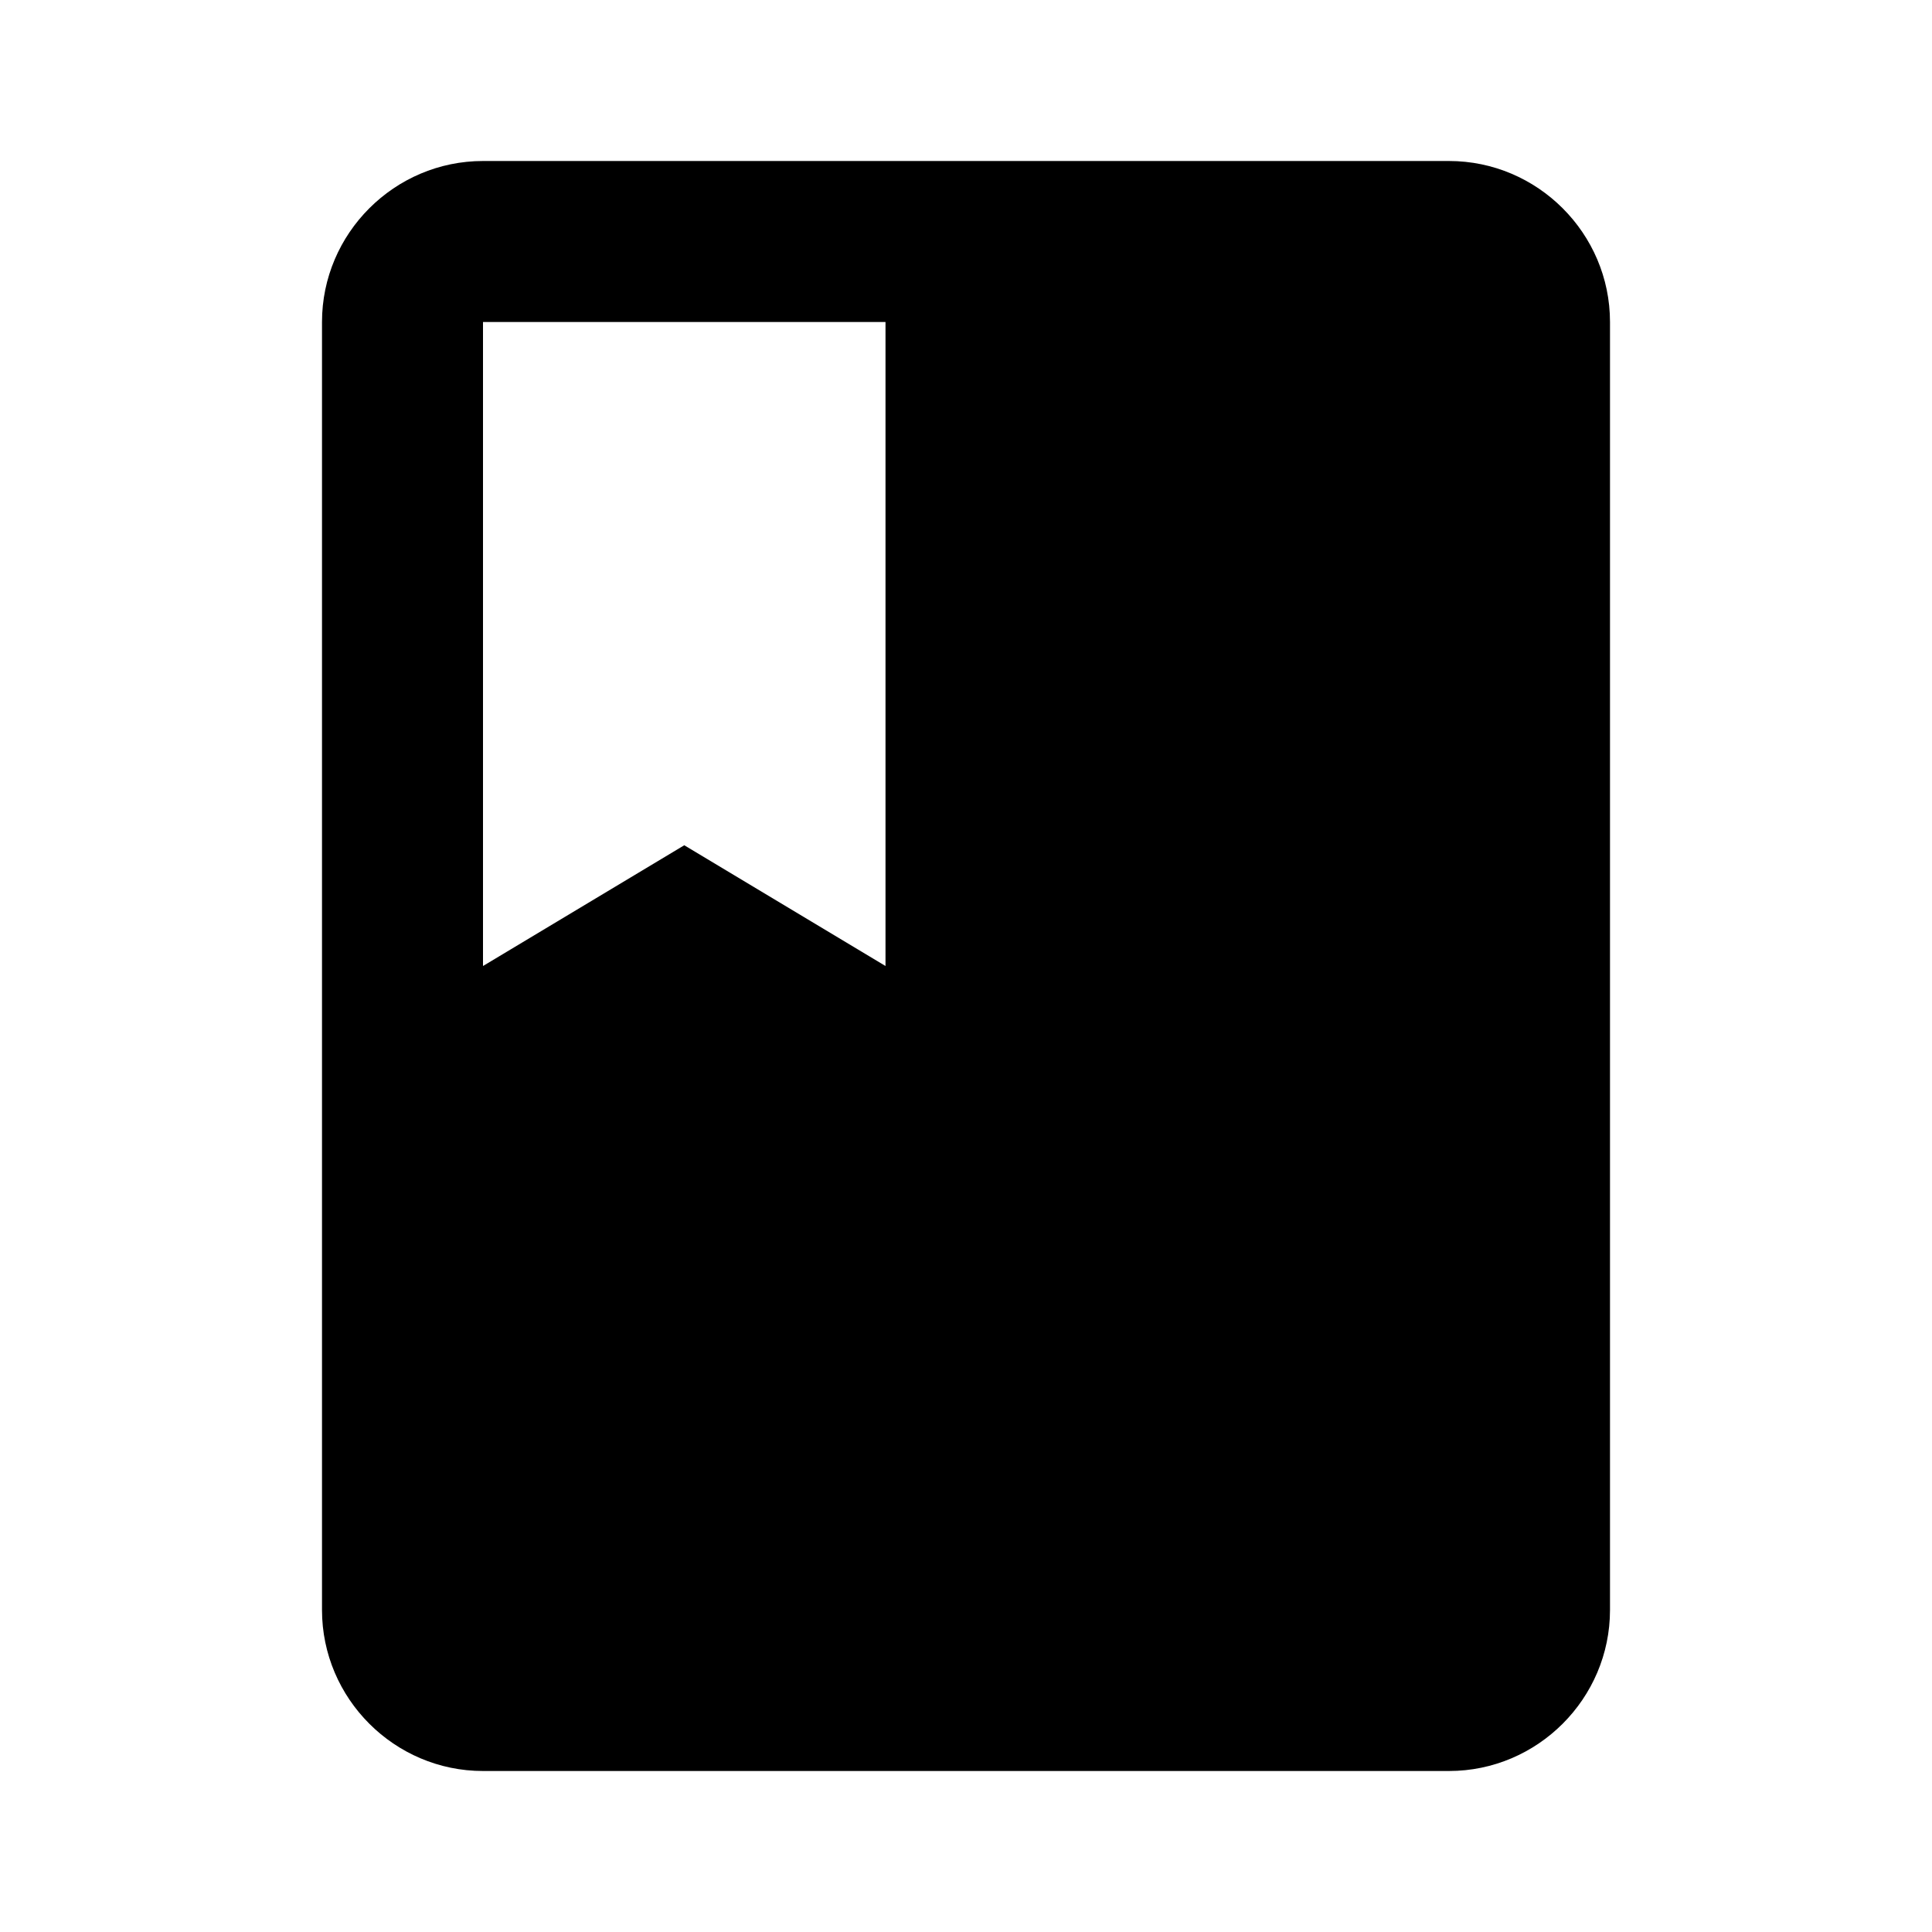
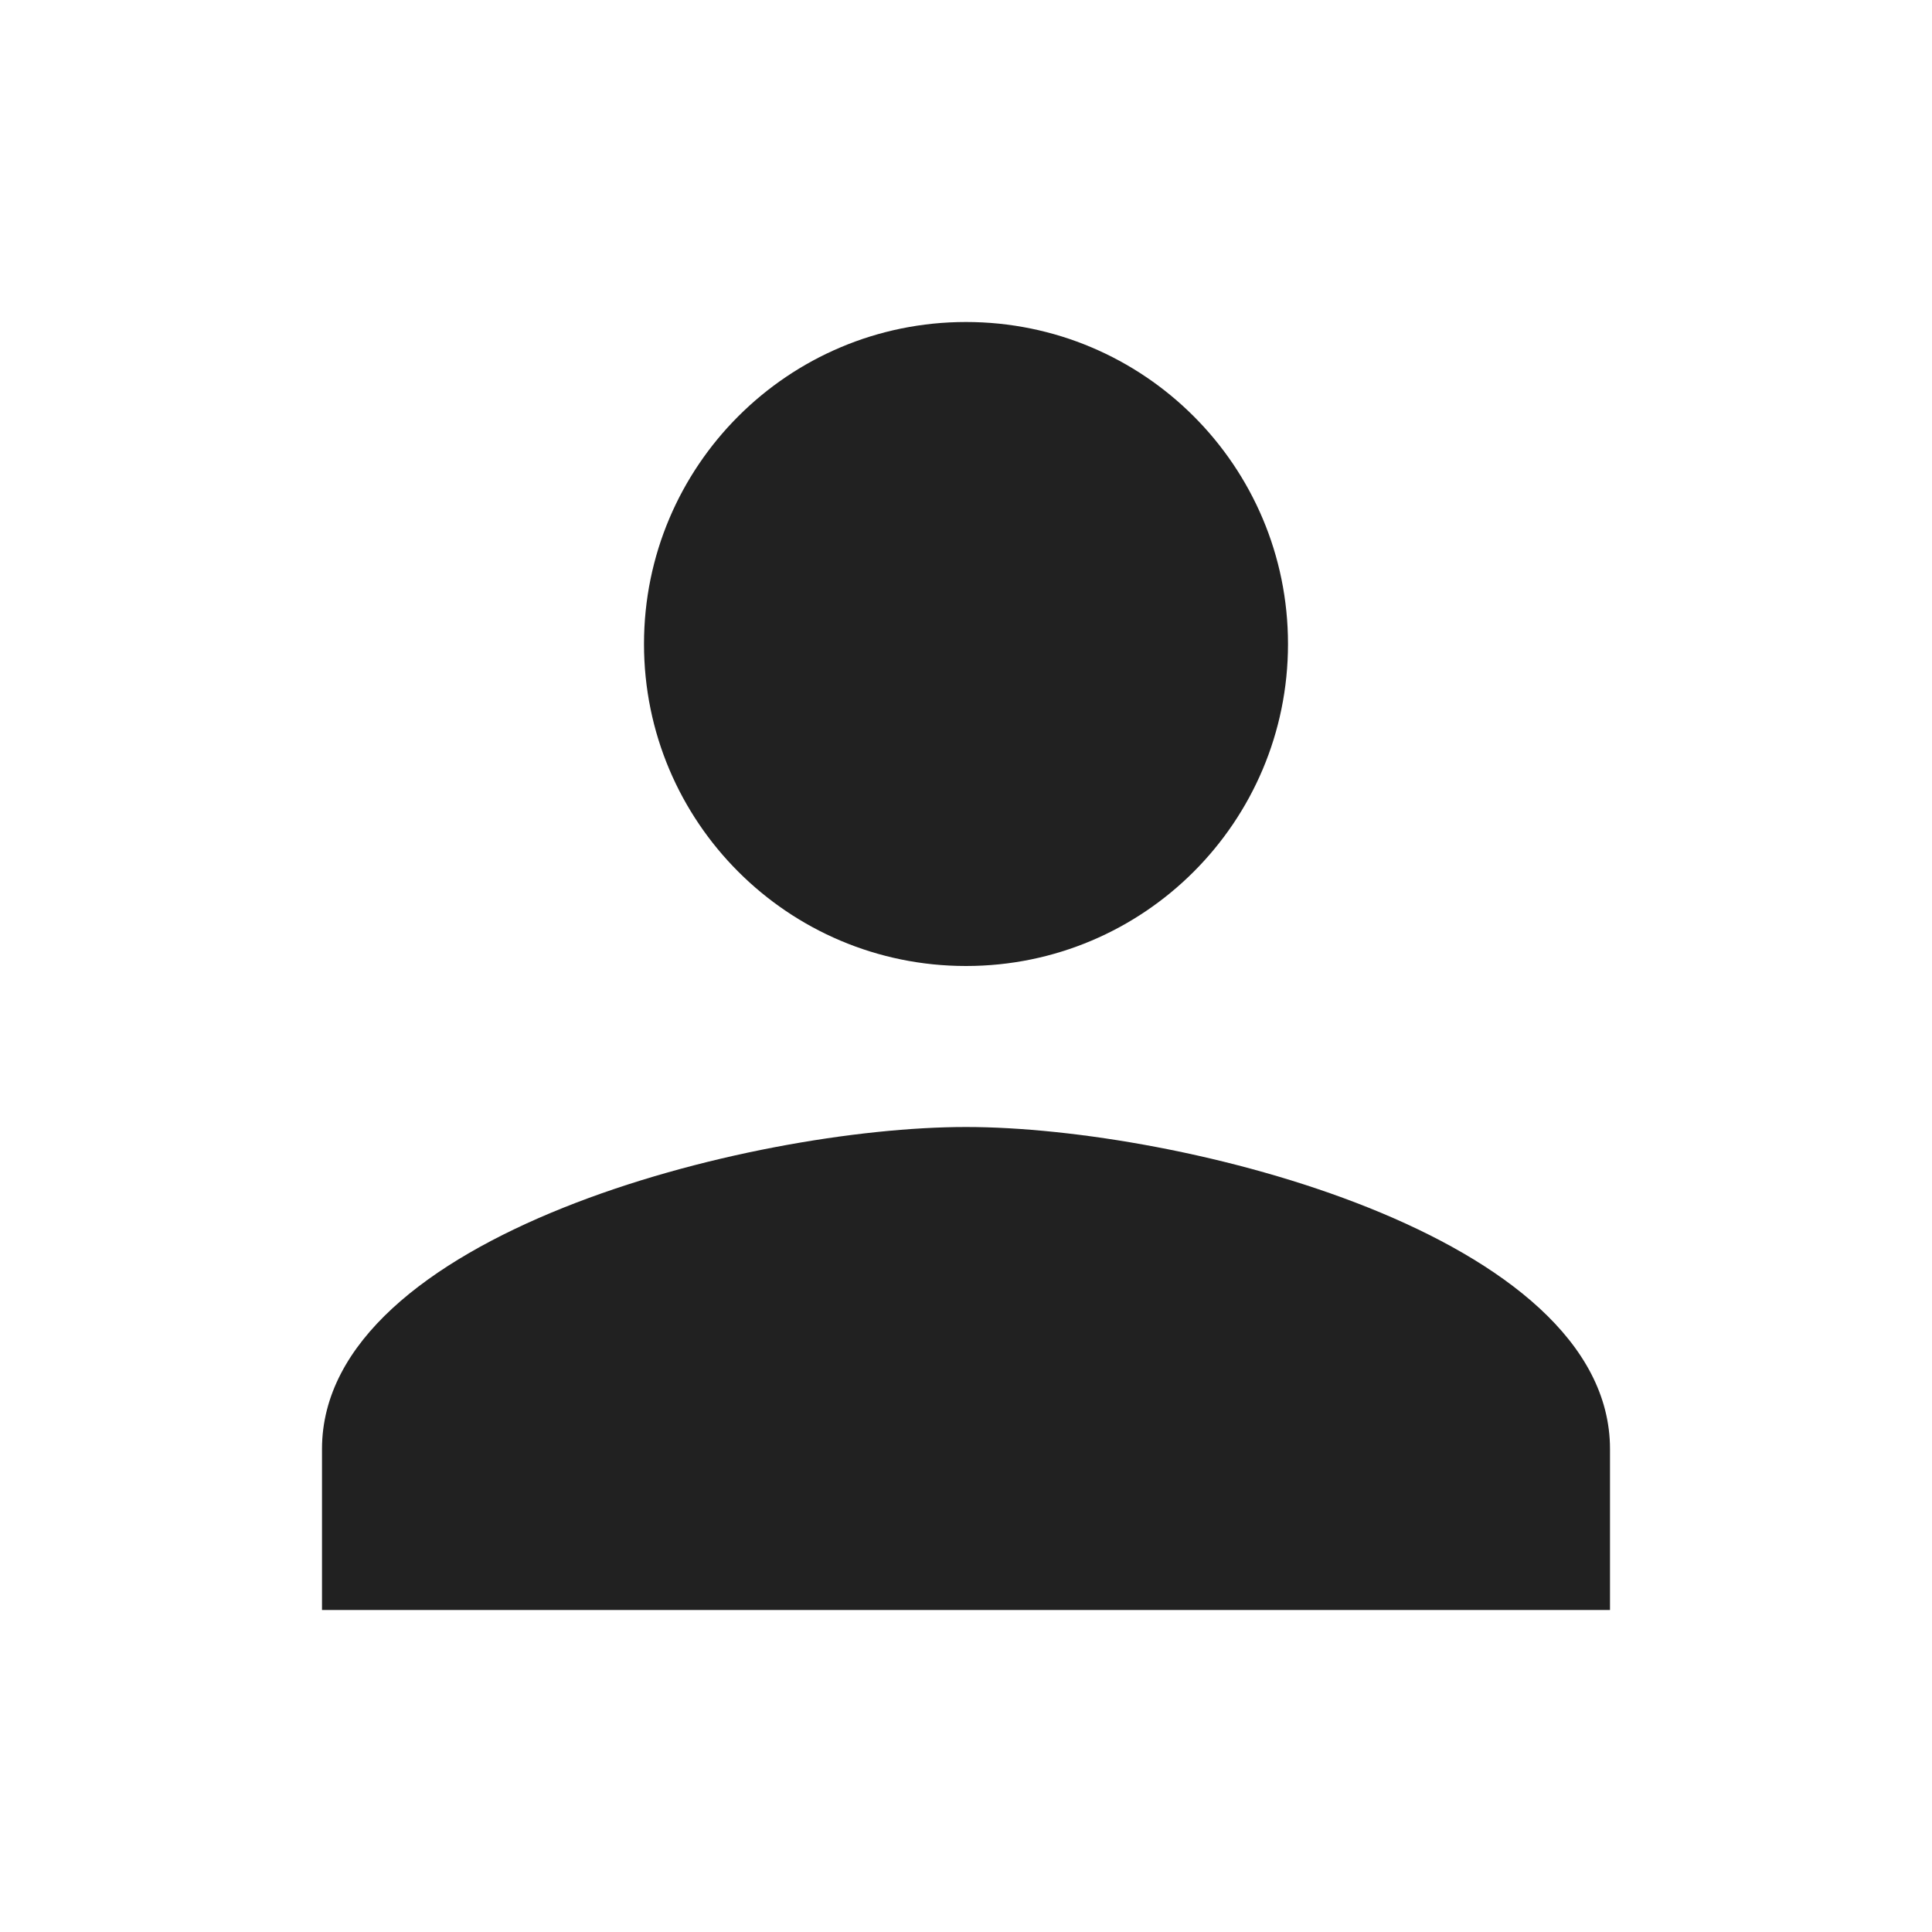
<svg xmlns="http://www.w3.org/2000/svg" width="24" height="24" viewBox="0 0 24 24">
-   <path d="M18 2H6C4.9 2 4 2.9 4 4V20C4 21.1 4.9 22 6 22H18C19.1 22 20 21.1 20 20V4C20 2.9 19.1 2 18 2ZM6 4H11V12L8.5 10.5L6 12V4Z" />
+   <g id="Person">
+     <path id="Vector" d="M12 12C14.21 12 16 10.21 16 8C16 5.79 14.21 4 12 4C9.79 4 8 5.79 8 8C8 10.21 9.79 12 12 12ZM12 14C9.33 14 4 15.34 4 18V20H20V18C20 15.34 14.67 14 12 14Z" fill="black" fill-opacity="0.87" />
+   </g>
</svg>
